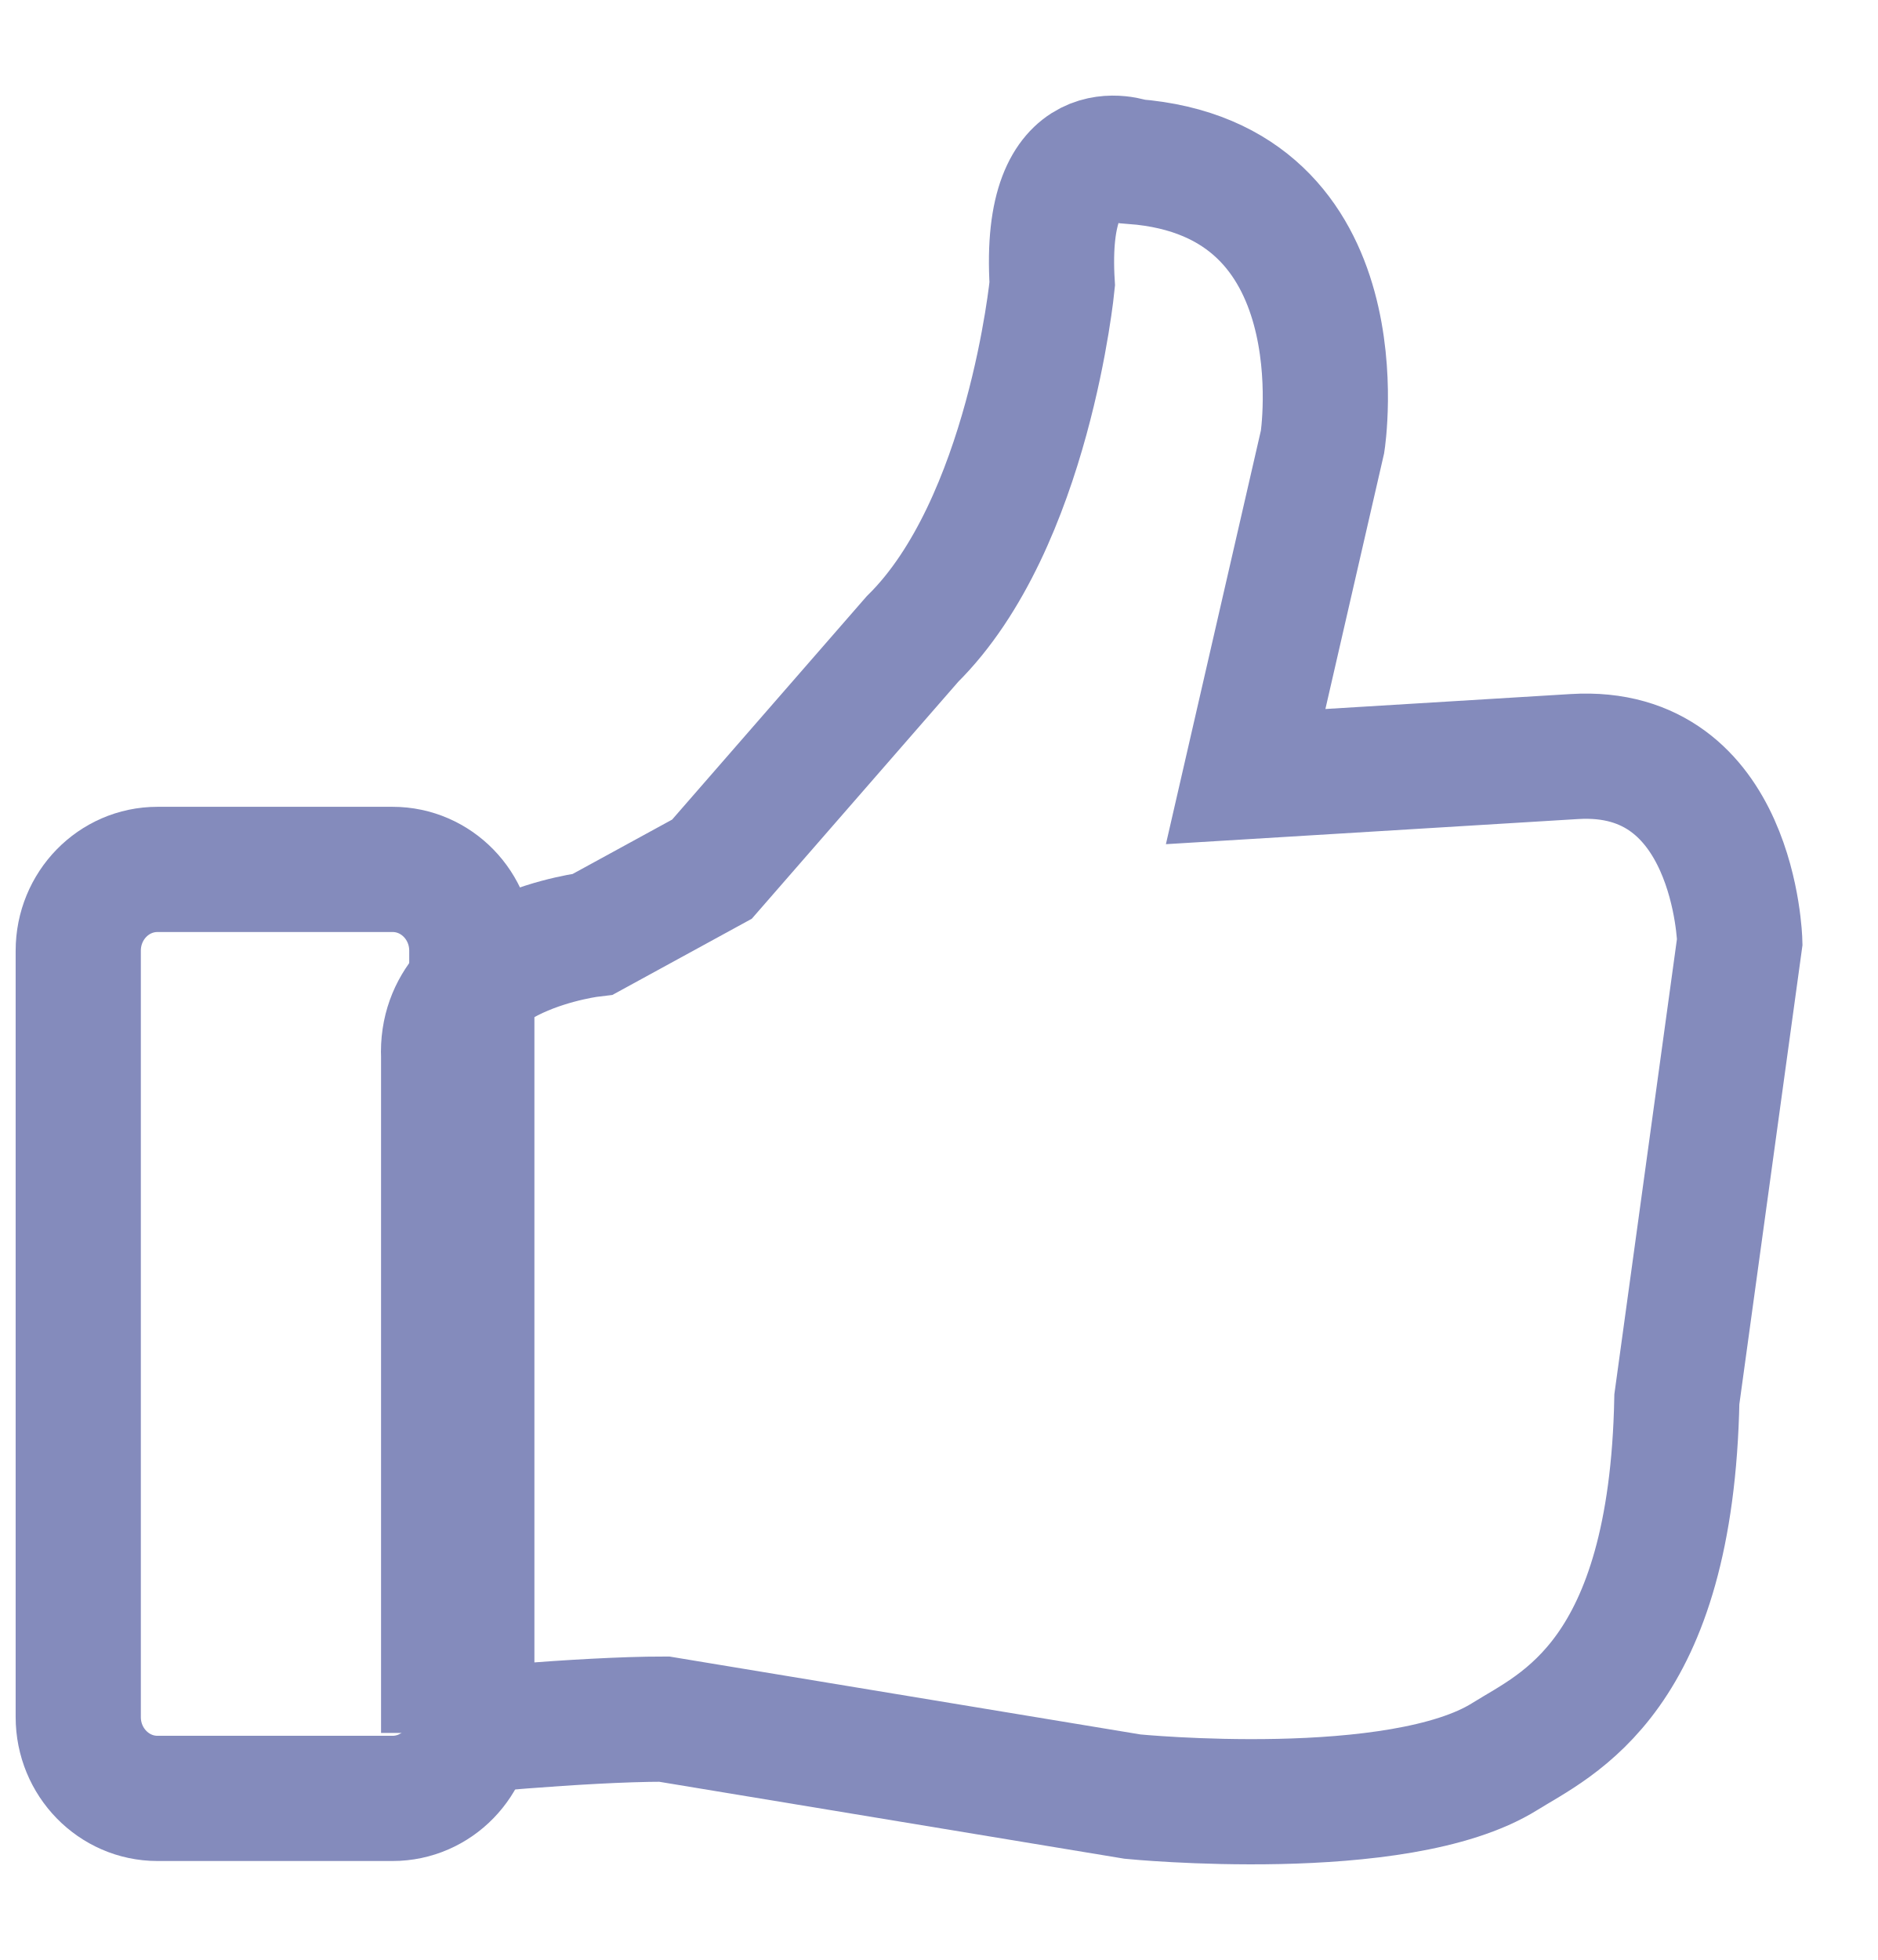
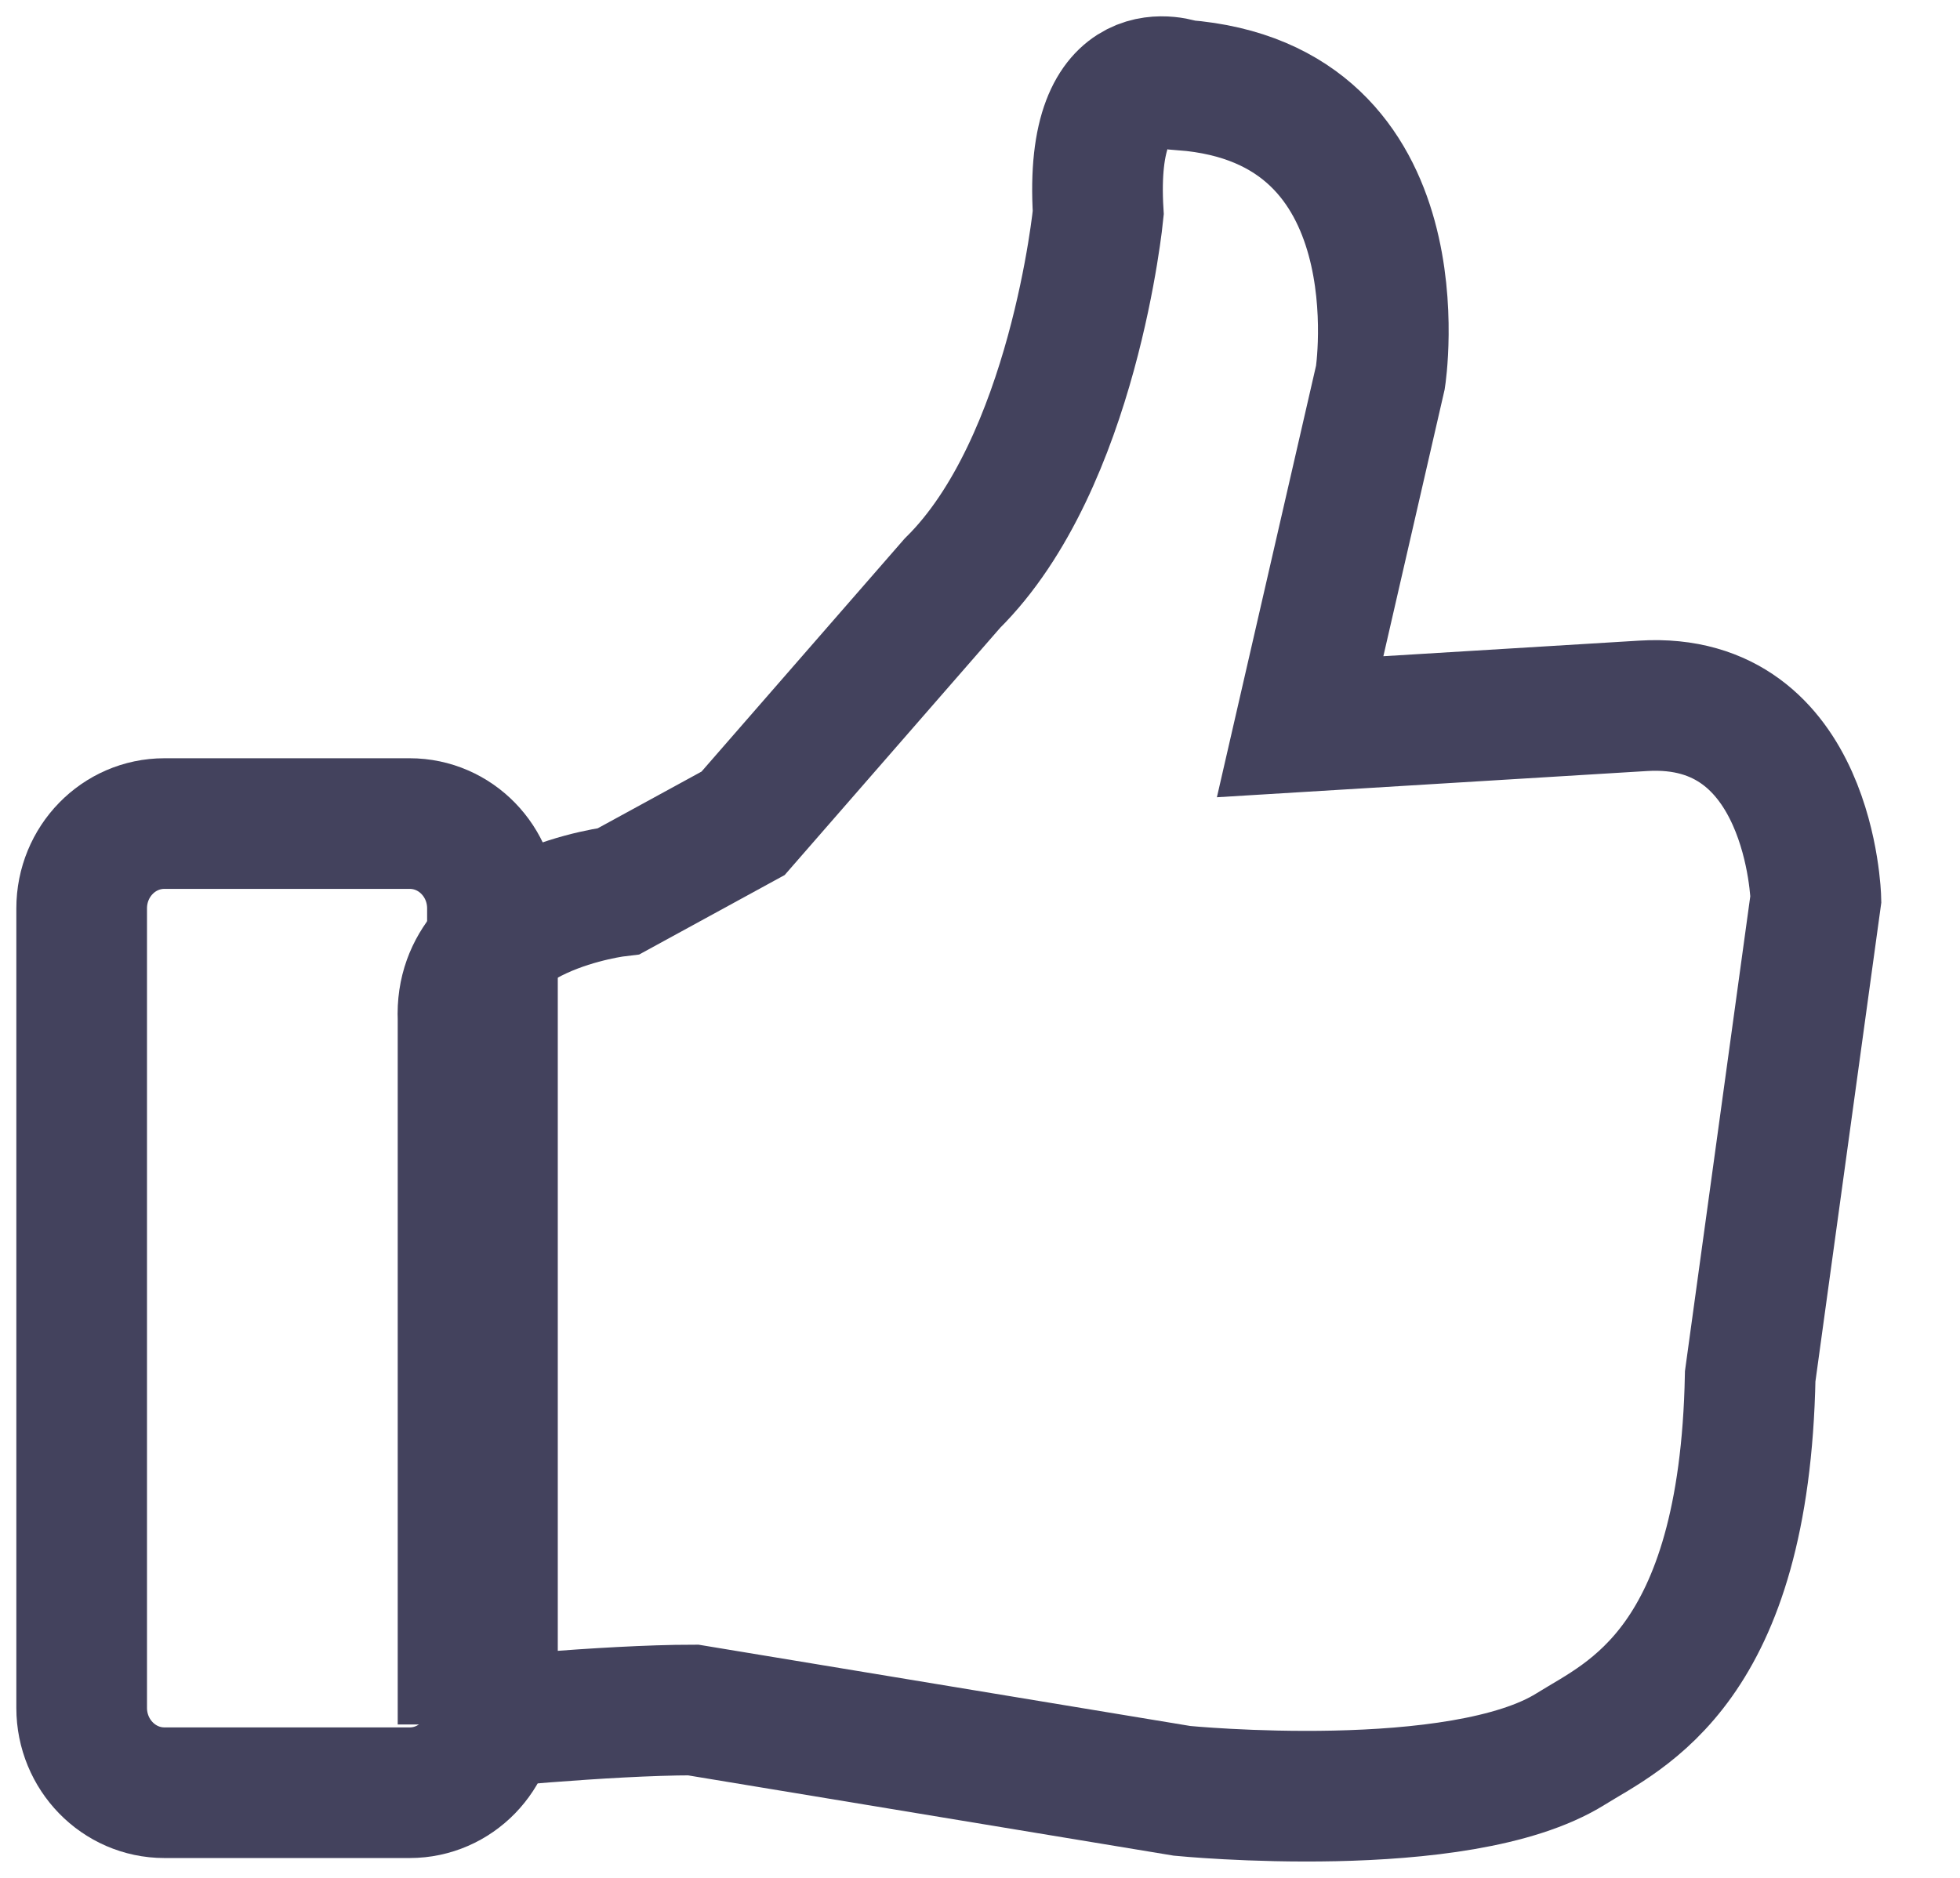
- <svg xmlns="http://www.w3.org/2000/svg" width="23" height="24" viewBox="0 0 24 23">
-   <g fill="none" fill-rule="evenodd" stroke="#848BBC" stroke-width="1.6">
+ <svg xmlns="http://www.w3.org/2000/svg" viewBox="0 0 24 23">
+   <g fill="none" fill-rule="evenodd" stroke="#43425d" stroke-width="1.6">
    <path d="M5.67 21.12s1.758-.176 2.818-.176l5.987.99s3.4.336 4.757-.512c.665-.416 2.129-1.007 2.199-4.566l.804-5.846s-.06-2.492-2.115-2.365l-4.2.256.983-4.28s.521-3.355-2.42-3.579c0 0-1.158-.446-1.035 1.565 0 0-.298 3.067-1.787 4.537l-2.562 2.94-1.519.83s-1.97.224-1.91 1.565v8.642z" />
    <path d="M2.013 21.957h3.004c.56 0 1.013-.466 1.013-1.04v-9.791c0-.574-.453-1.039-1.013-1.039H2.013c-.56 0-1.013.465-1.013 1.039v9.792c0 .573.454 1.039 1.013 1.039z" />
  </g>
</svg>
